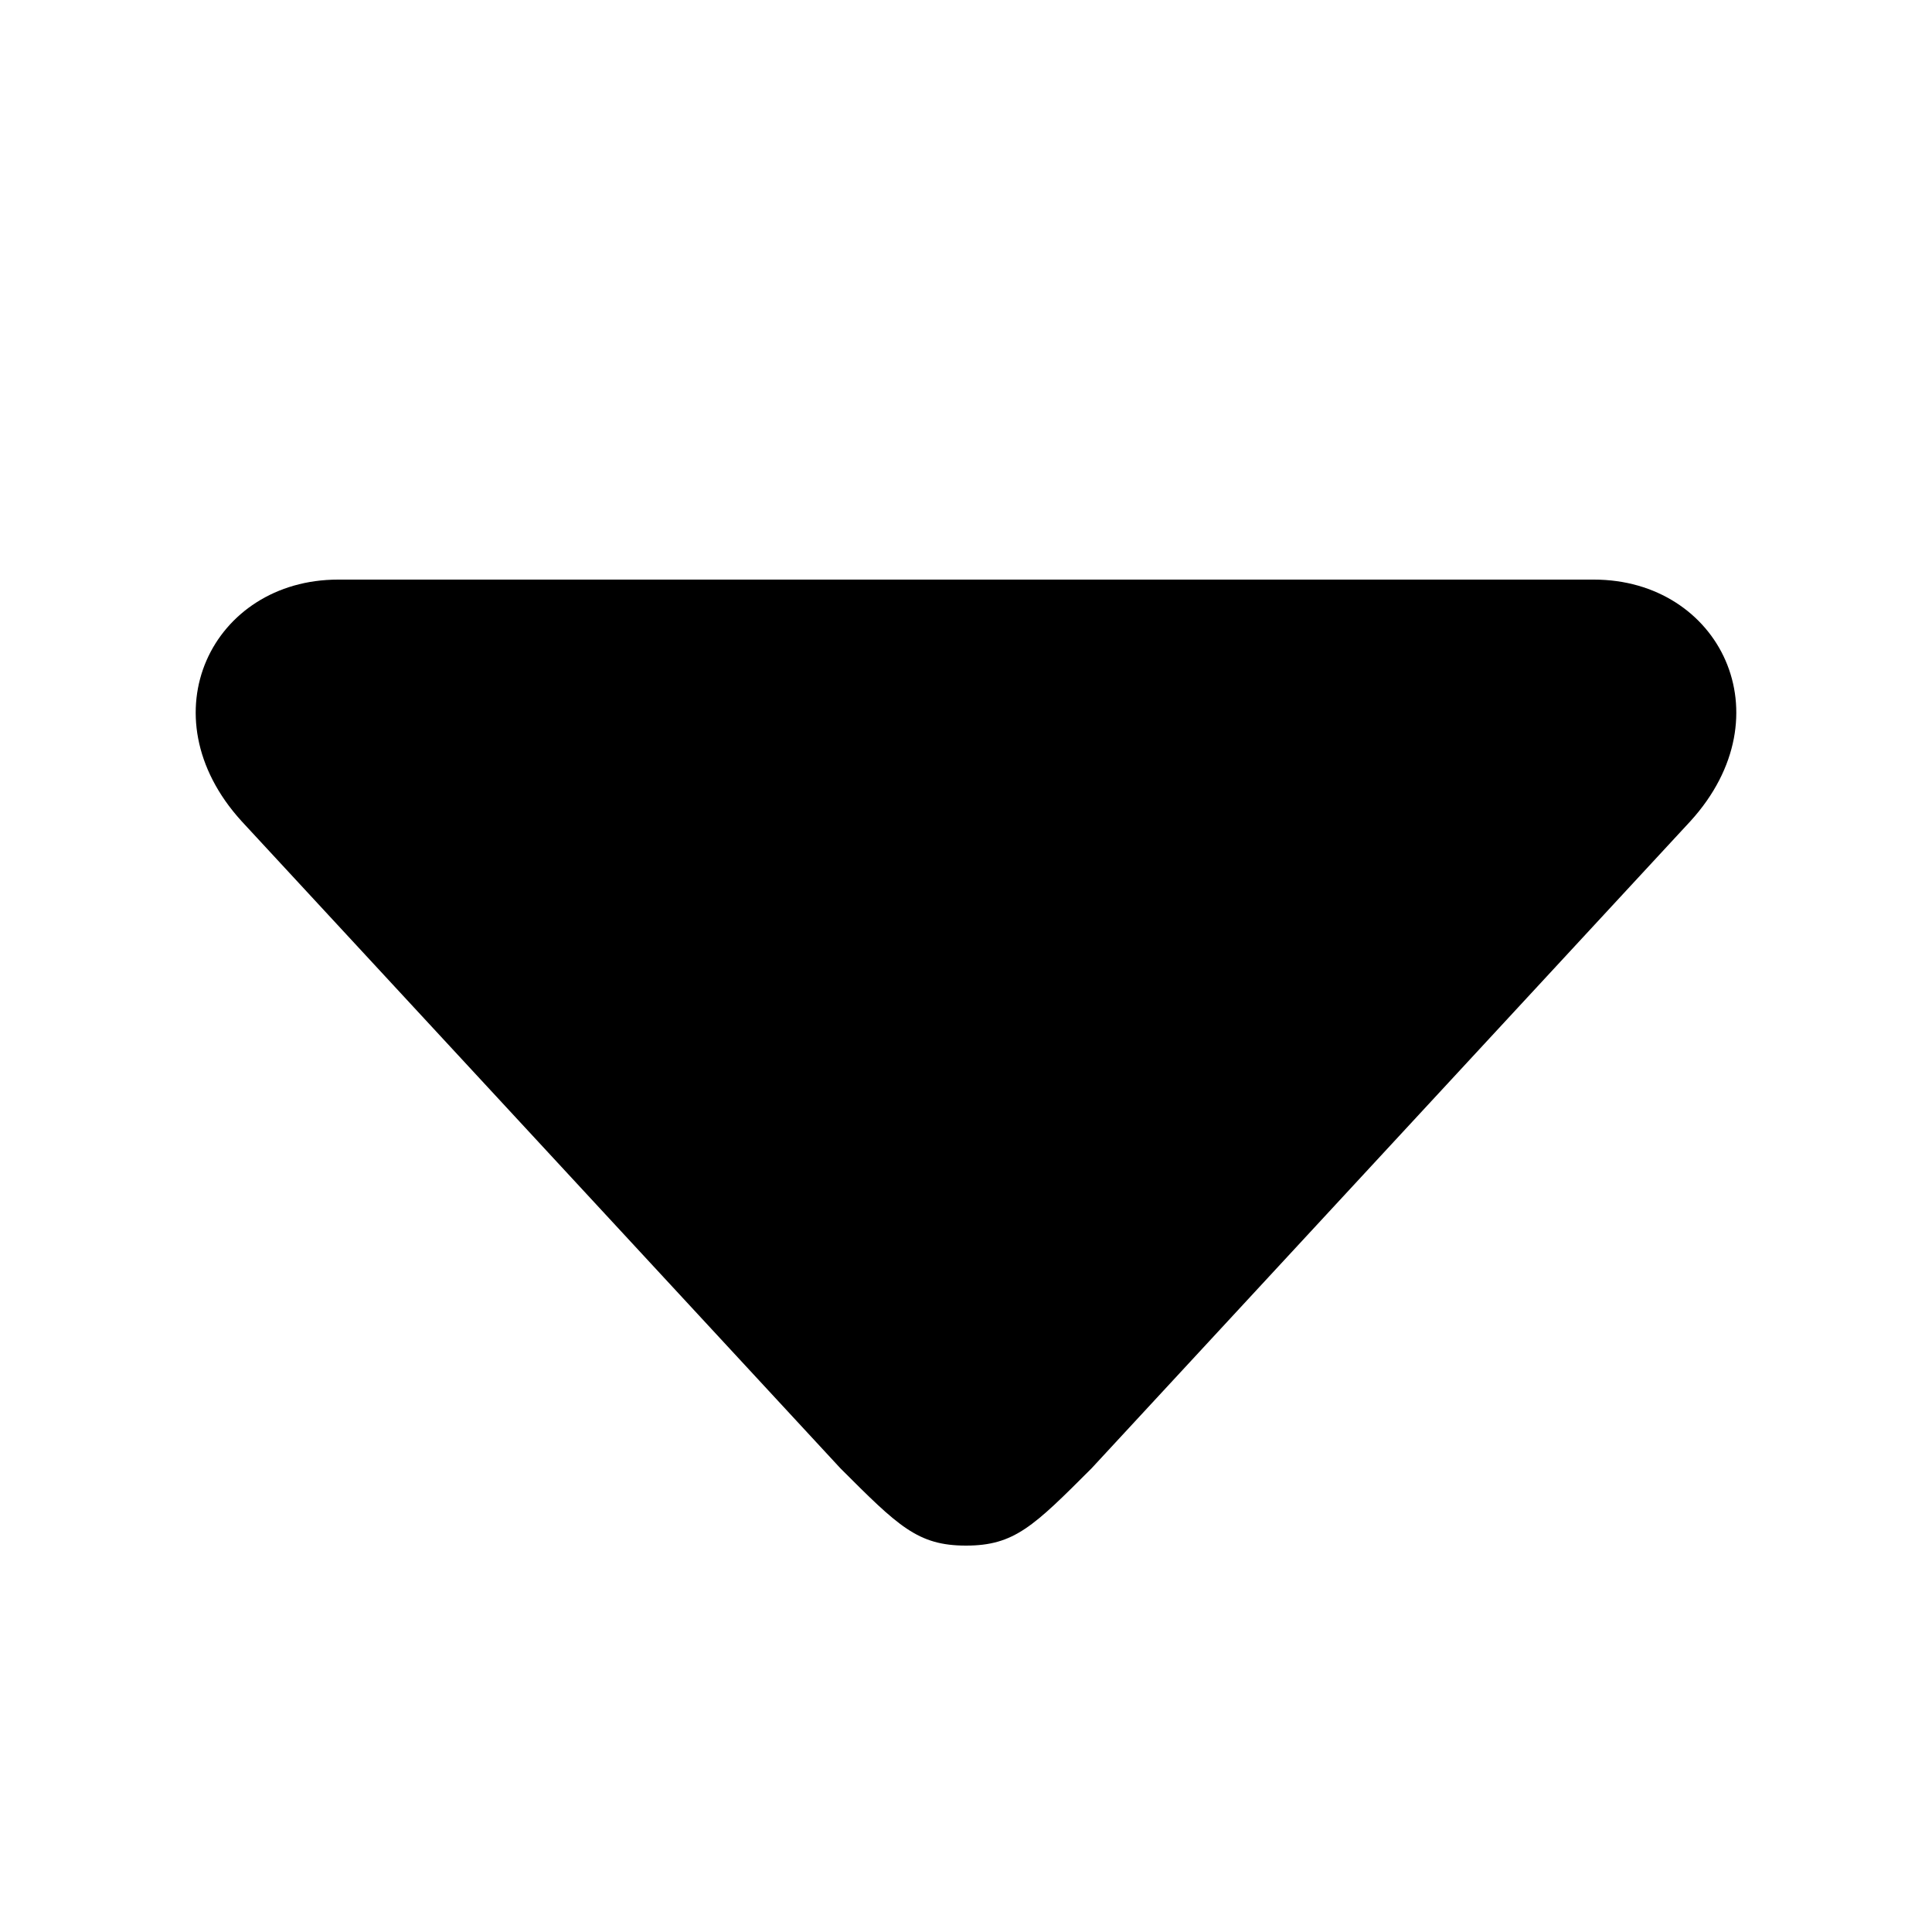
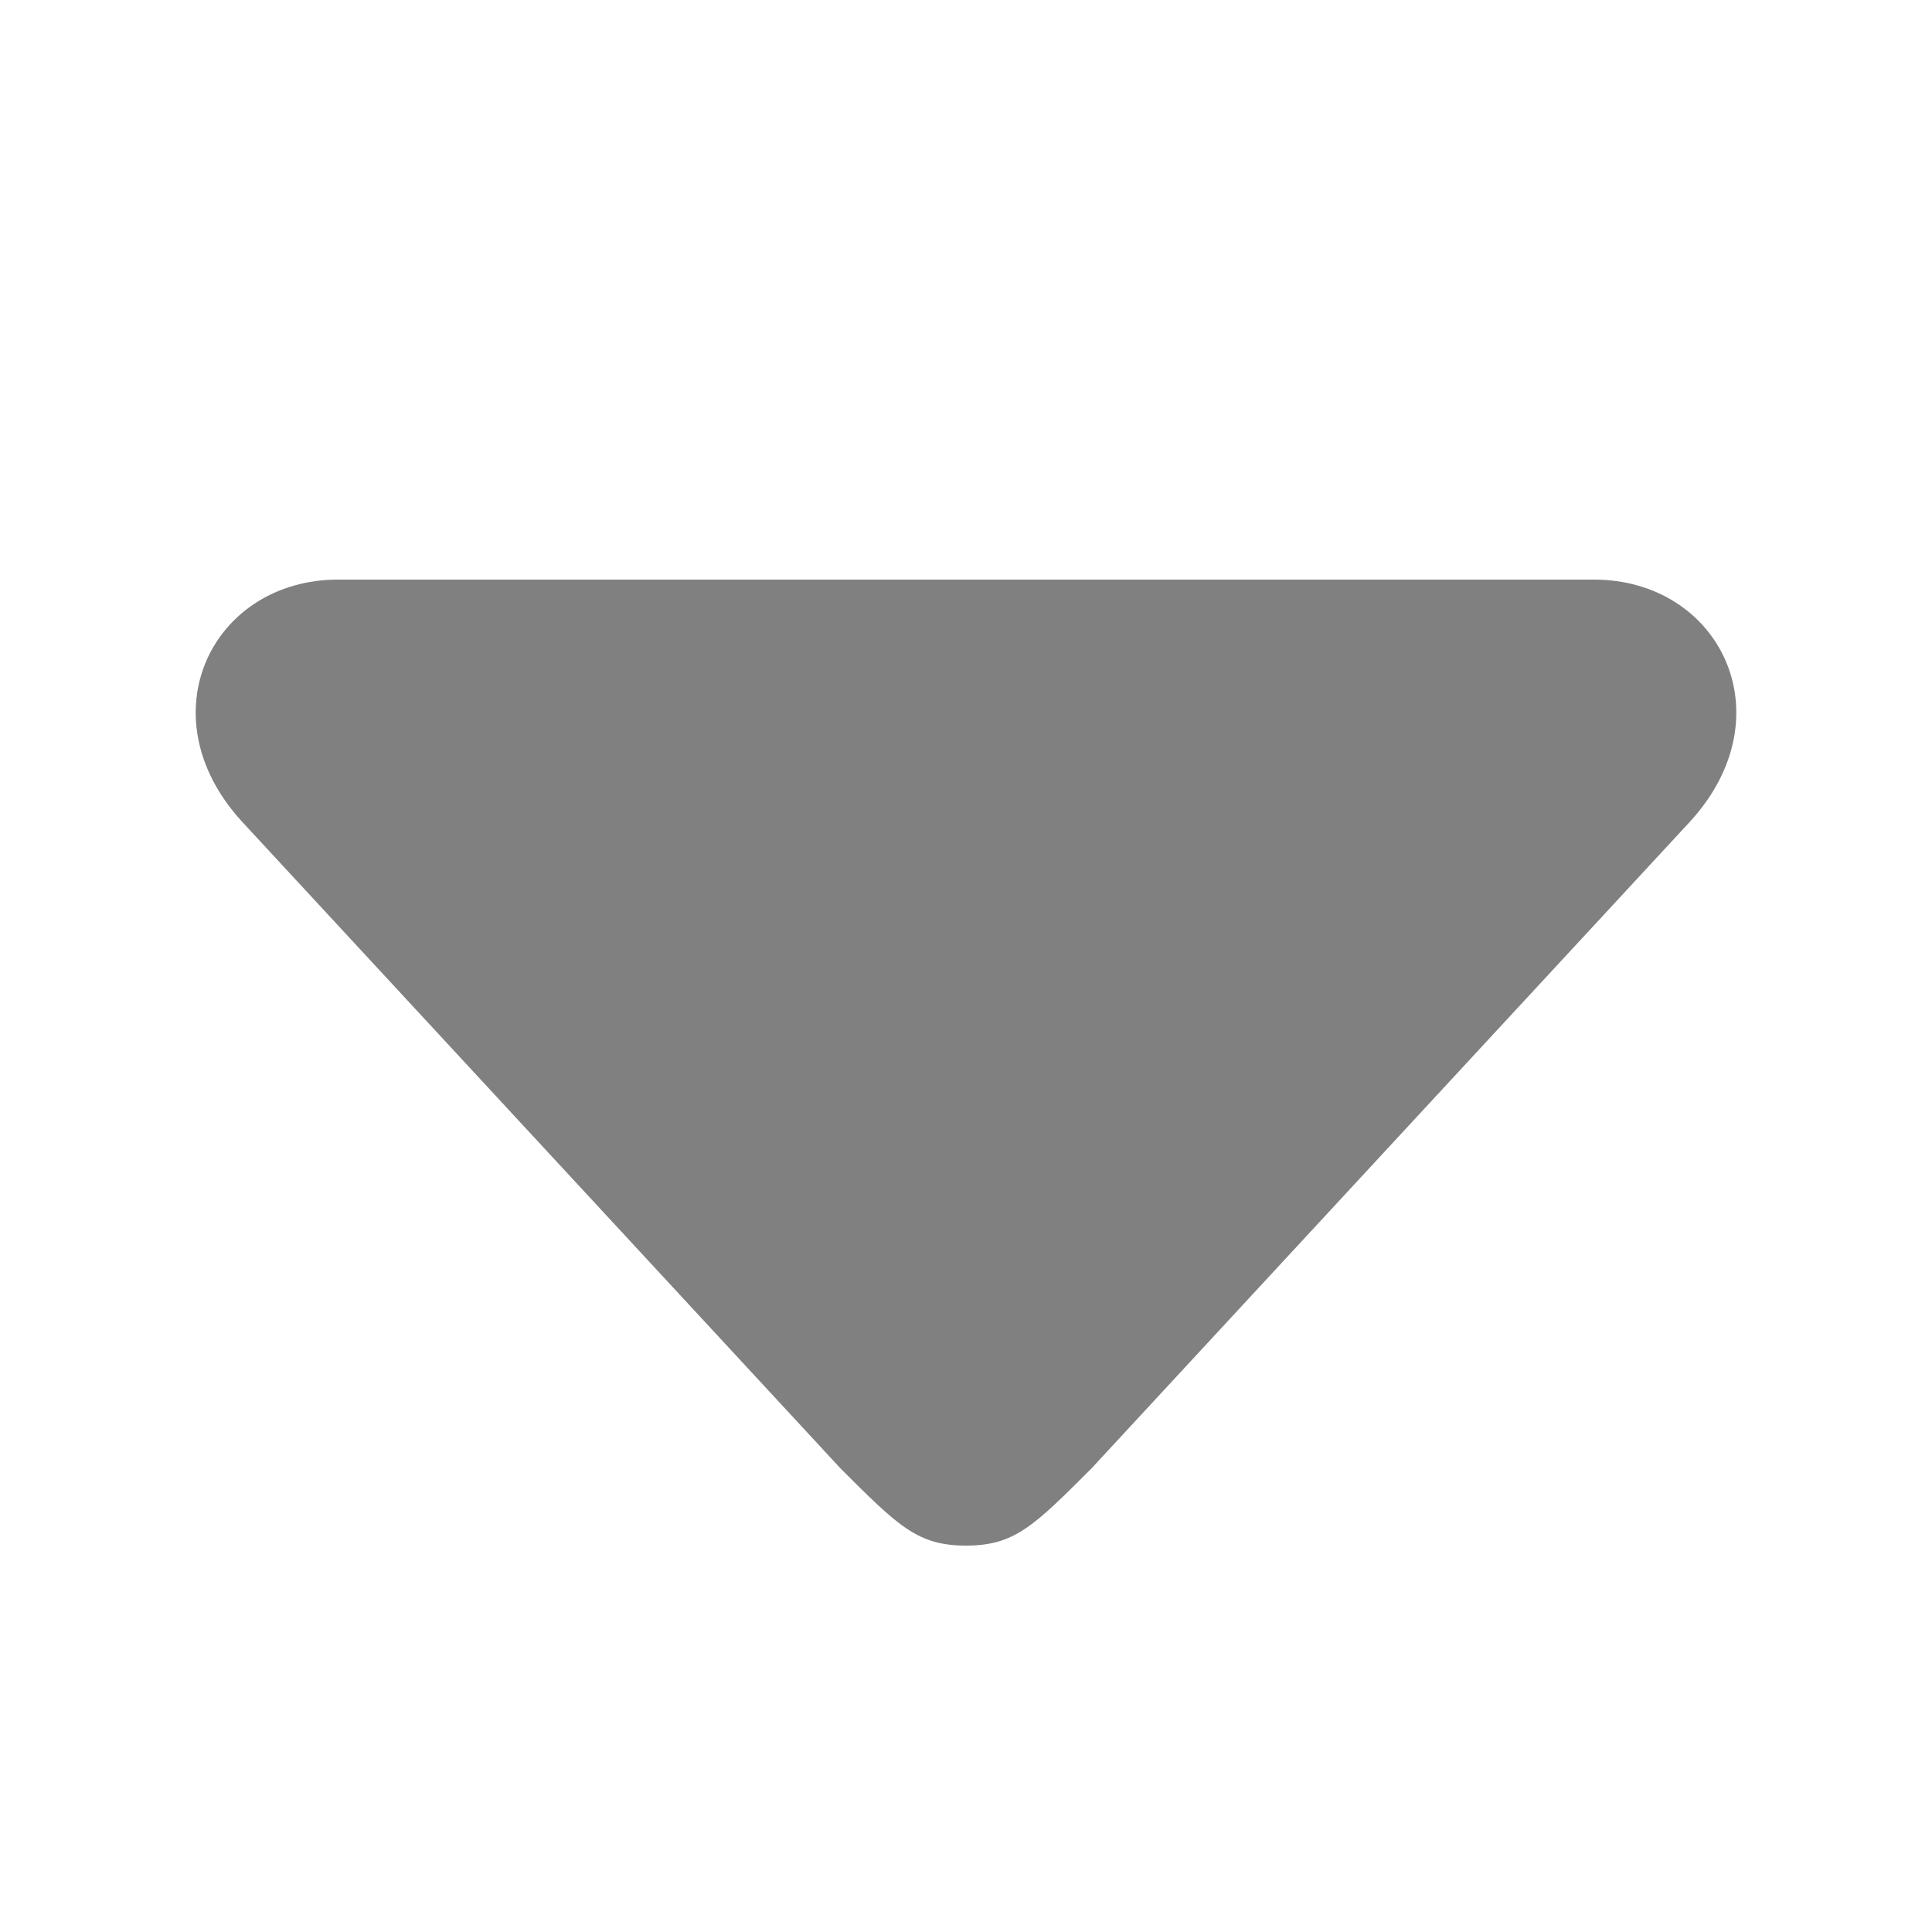
<svg xmlns="http://www.w3.org/2000/svg" viewBox="0 0 10 10" width="10" height="10">
-   <path d="M5 8c-.25 0-.35-.1-.65-.4l-3.1-3.35C.75 3.7 1.1 3 1.75 3h6.5c.65 0 1 .7.5 1.25L5.65 7.6c-.3.3-.4.4-.65.4z" />
+   <path fill="#808080" d="M5 8c-.25 0-.35-.1-.65-.4l-3.1-3.35C.75 3.7 1.1 3 1.75 3h6.5c.65 0 1 .7.5 1.25L5.65 7.6c-.3.3-.4.4-.65.4z" />
</svg>
